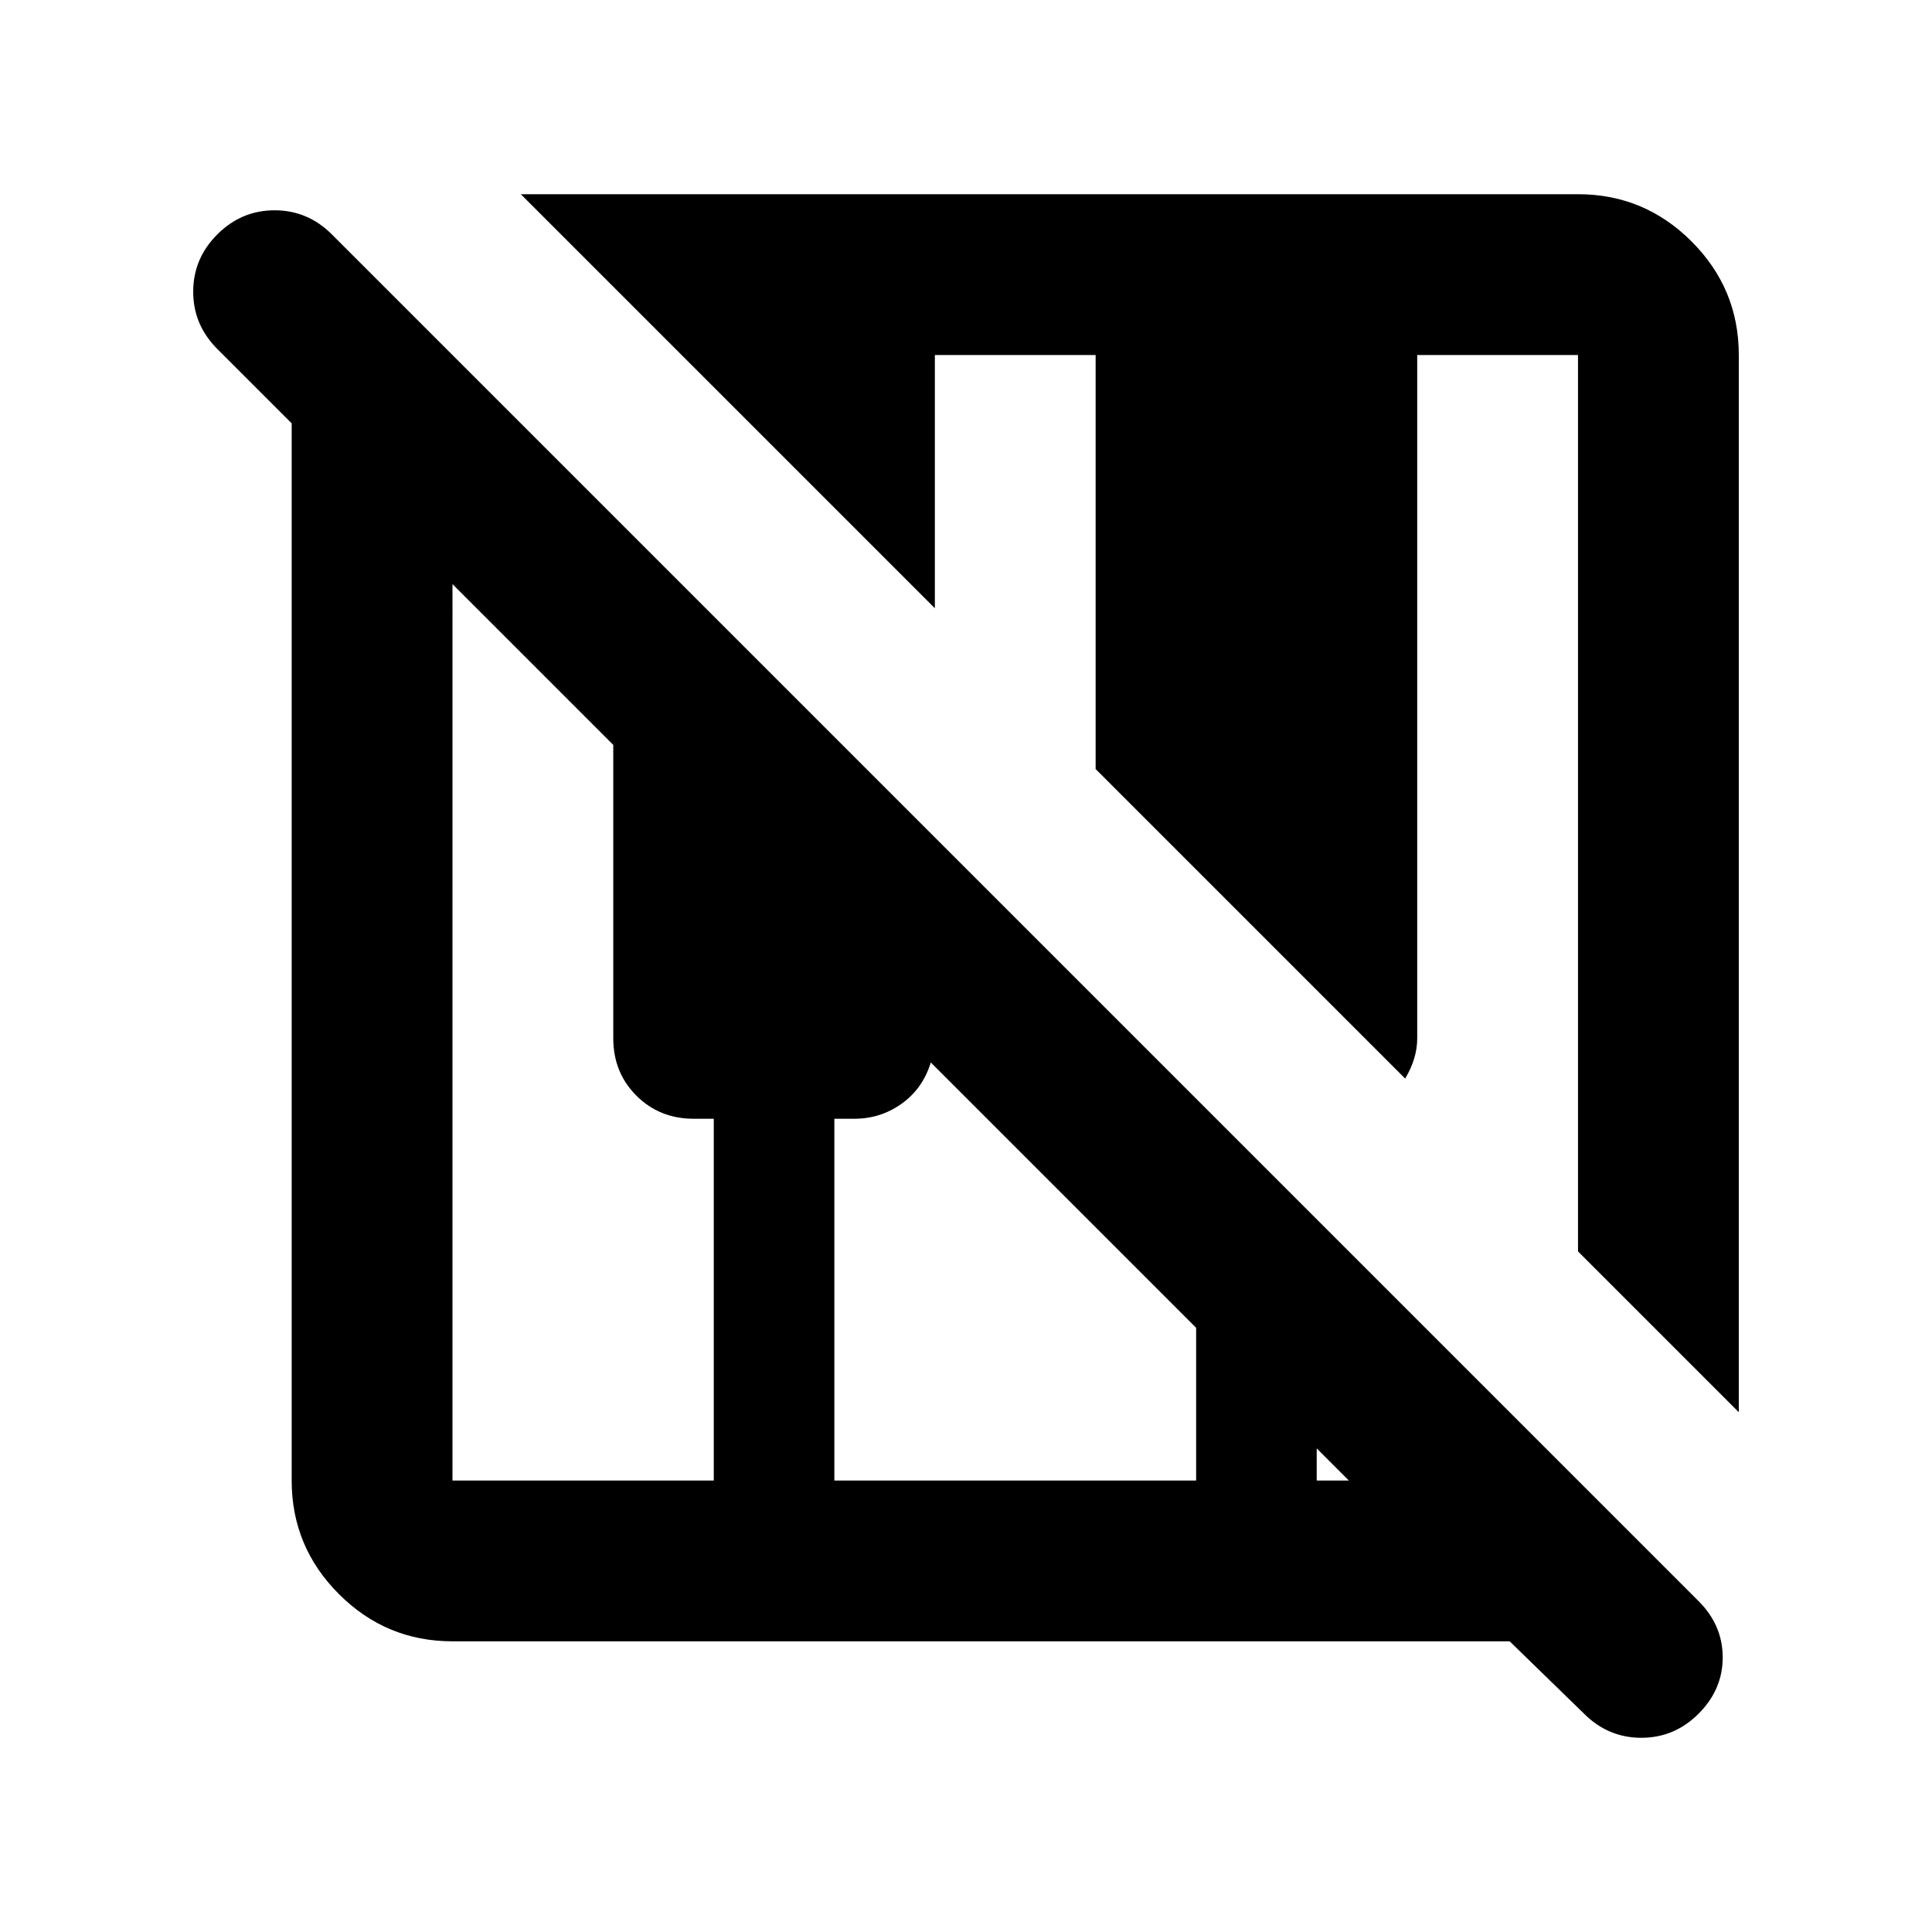
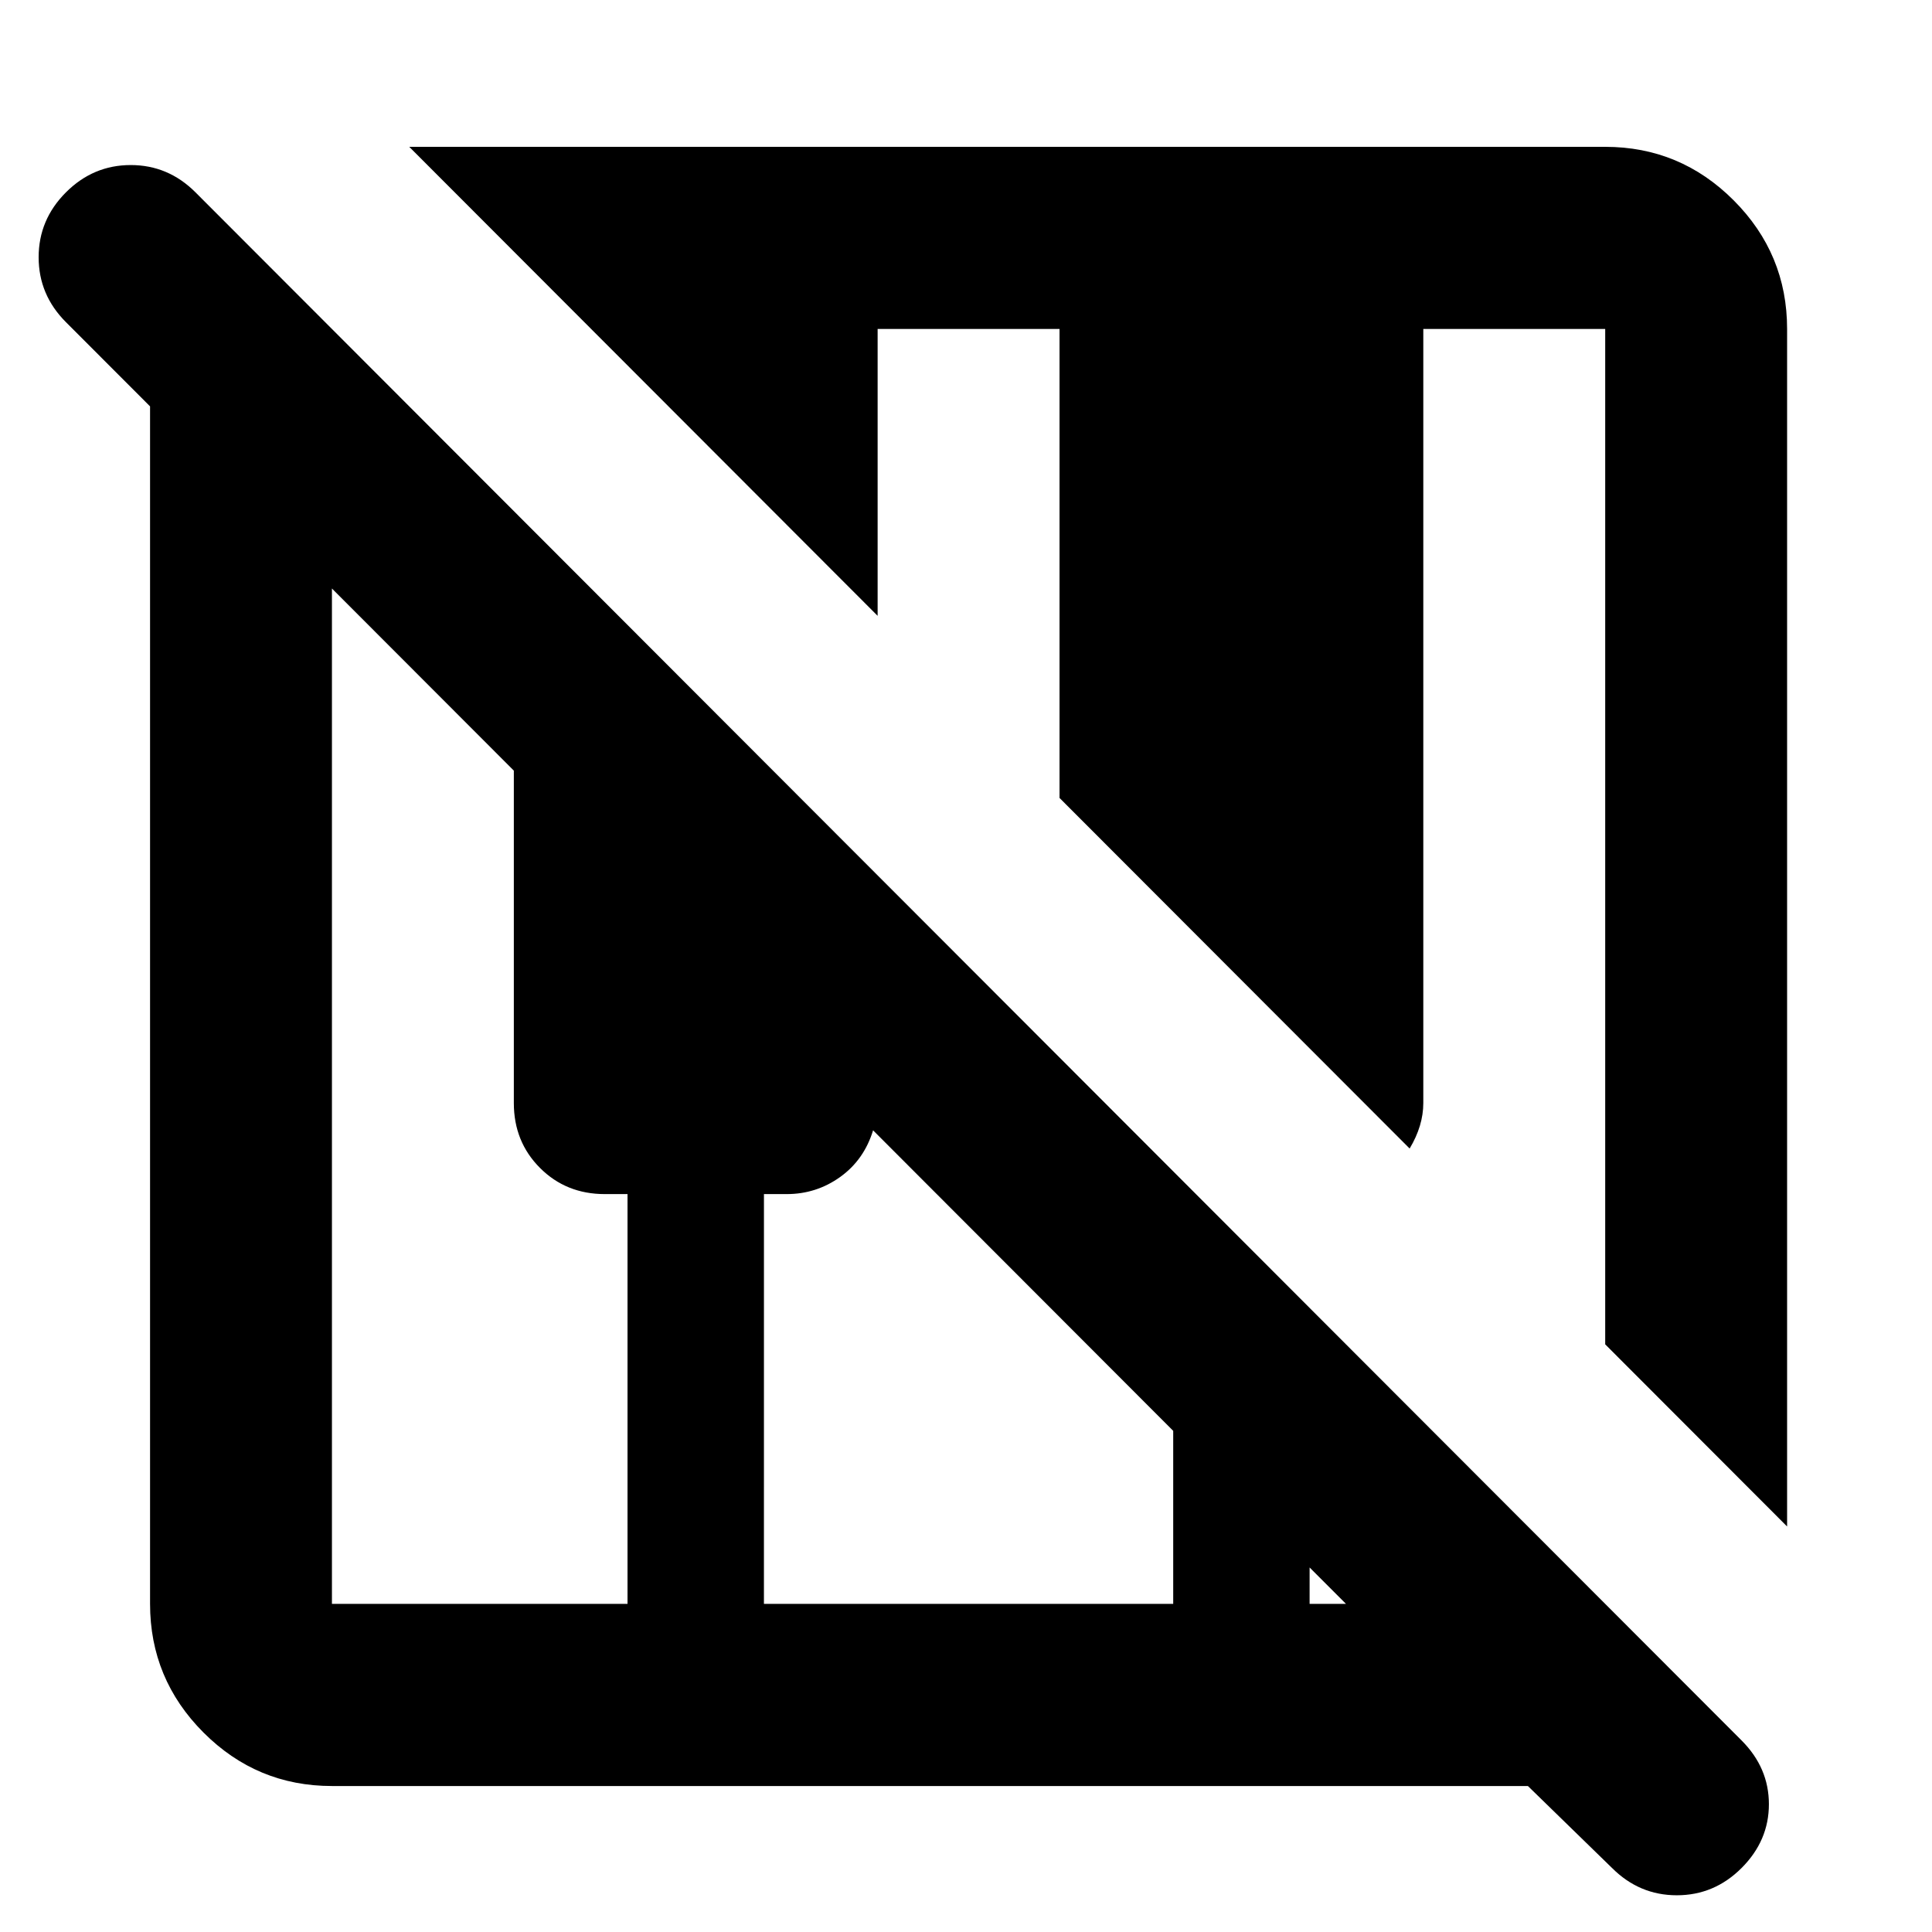
<svg xmlns="http://www.w3.org/2000/svg" viewBox="0 0 100 100" height="1" width="1">
-   <path d="M 81.99,88.7 78.14,84.954 H 23.42 q -3.433,0 -5.878,-2.445 -2.445,-2.445 -2.445,-5.878 V 21.912 l -3.849,-3.849 Q 10,16.814 10,15.098 q 0,-1.717 1.248,-2.965 1.248,-1.248 2.965,-1.248 1.717,0 2.965,1.248 l 70.741,70.741 q 1.248,1.248 1.248,2.913 0,1.665 -1.248,2.913 -1.248,1.248 -2.965,1.248 -1.716,0 -2.965,-1.248 z M 90,73.095 81.677,64.772 V 18.375 h -8.322 v 35.371 q 0,0.52 -0.156,1.04 -0.156,0.52 -0.468,1.04 L 56.71,39.805 V 18.375 H 48.388 V 31.482 L 26.957,10.052 H 81.677 q 3.433,0 5.878,2.445 Q 90,14.941 90,18.375 Z m -66.58,3.537 H 36.944 V 57.906 H 35.904 q -1.769,0 -2.965,-1.196 -1.196,-1.196 -1.196,-2.965 v -15.189 l -8.322,-8.322 z m 19.766,0 H 61.912 V 68.726 L 48.179,54.993 q -0.416,1.352 -1.508,2.133 -1.092,0.78 -2.445,0.78 h -1.04 z m 24.967,0 h 1.665 l -1.665,-1.665 z" />
+   <path d="M 83.438,96.686 79.084,92.444 H 17.181 q -3.884,0 -6.649,-2.769 Q 7.767,86.905 7.767,83.017 V 21.034 L 3.412,16.674 Q 2,15.26 2,13.315 2,11.371 3.412,9.957 4.824,8.543 6.766,8.543 q 1.942,0 3.354,1.414 L 90.146,90.087 q 1.412,1.414 1.412,3.299 0,1.885 -1.412,3.299 -1.412,1.414 -3.354,1.414 -1.942,0 -3.354,-1.414 z M 92.5,79.01 83.085,69.583 V 17.027 h -9.415 v 40.065 q 0,0.589 -0.177,1.178 -0.177,0.589 -0.53,1.178 L 54.841,41.302 V 17.027 H 45.426 V 31.875 L 21.183,7.6 h 61.902 q 3.884,0 6.649,2.769 Q 92.5,13.138 92.5,17.027 Z M 17.181,83.017 H 32.48 V 61.806 h -1.177 q -2.001,0 -3.354,-1.355 -1.353,-1.355 -1.353,-3.358 V 39.888 L 17.181,30.461 Z m 22.36,0 H 60.725 V 74.061 L 45.191,58.506 q -0.471,1.532 -1.706,2.416 -1.236,0.884 -2.766,0.884 h -1.177 z m 28.244,0 h 1.883 l -1.883,-1.885 z" style="stroke-width:1.132" />
</svg>
